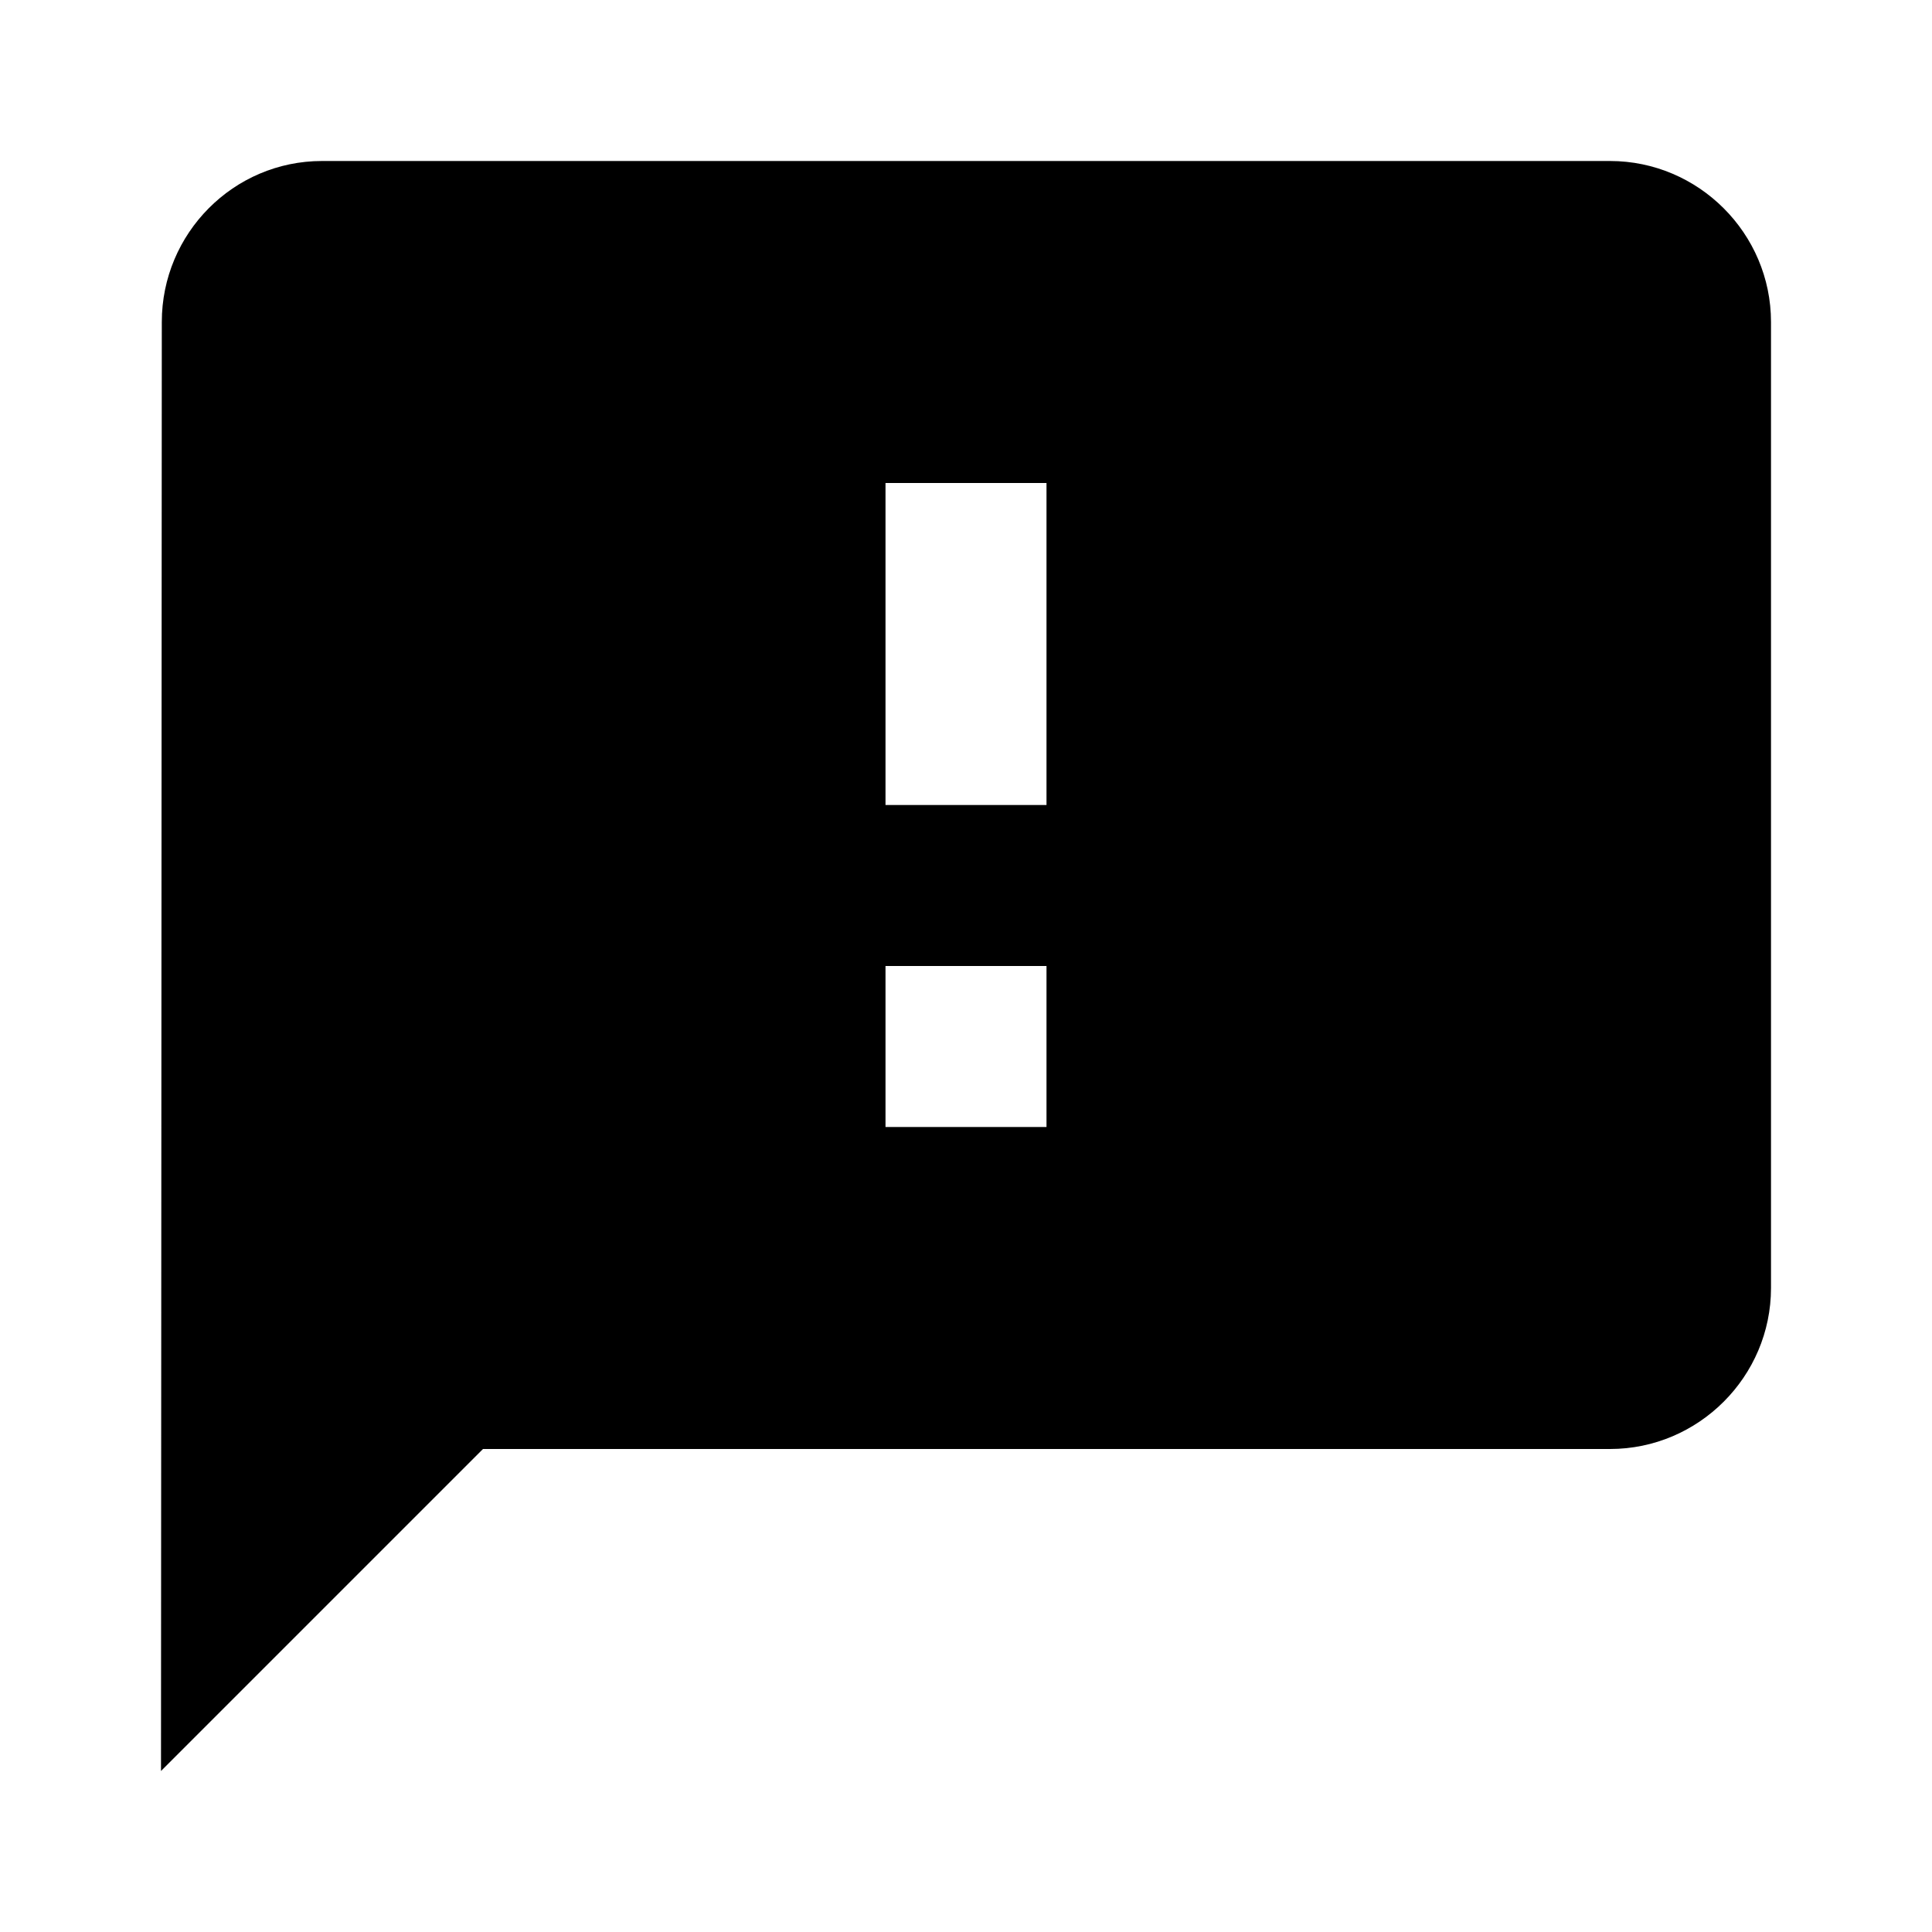
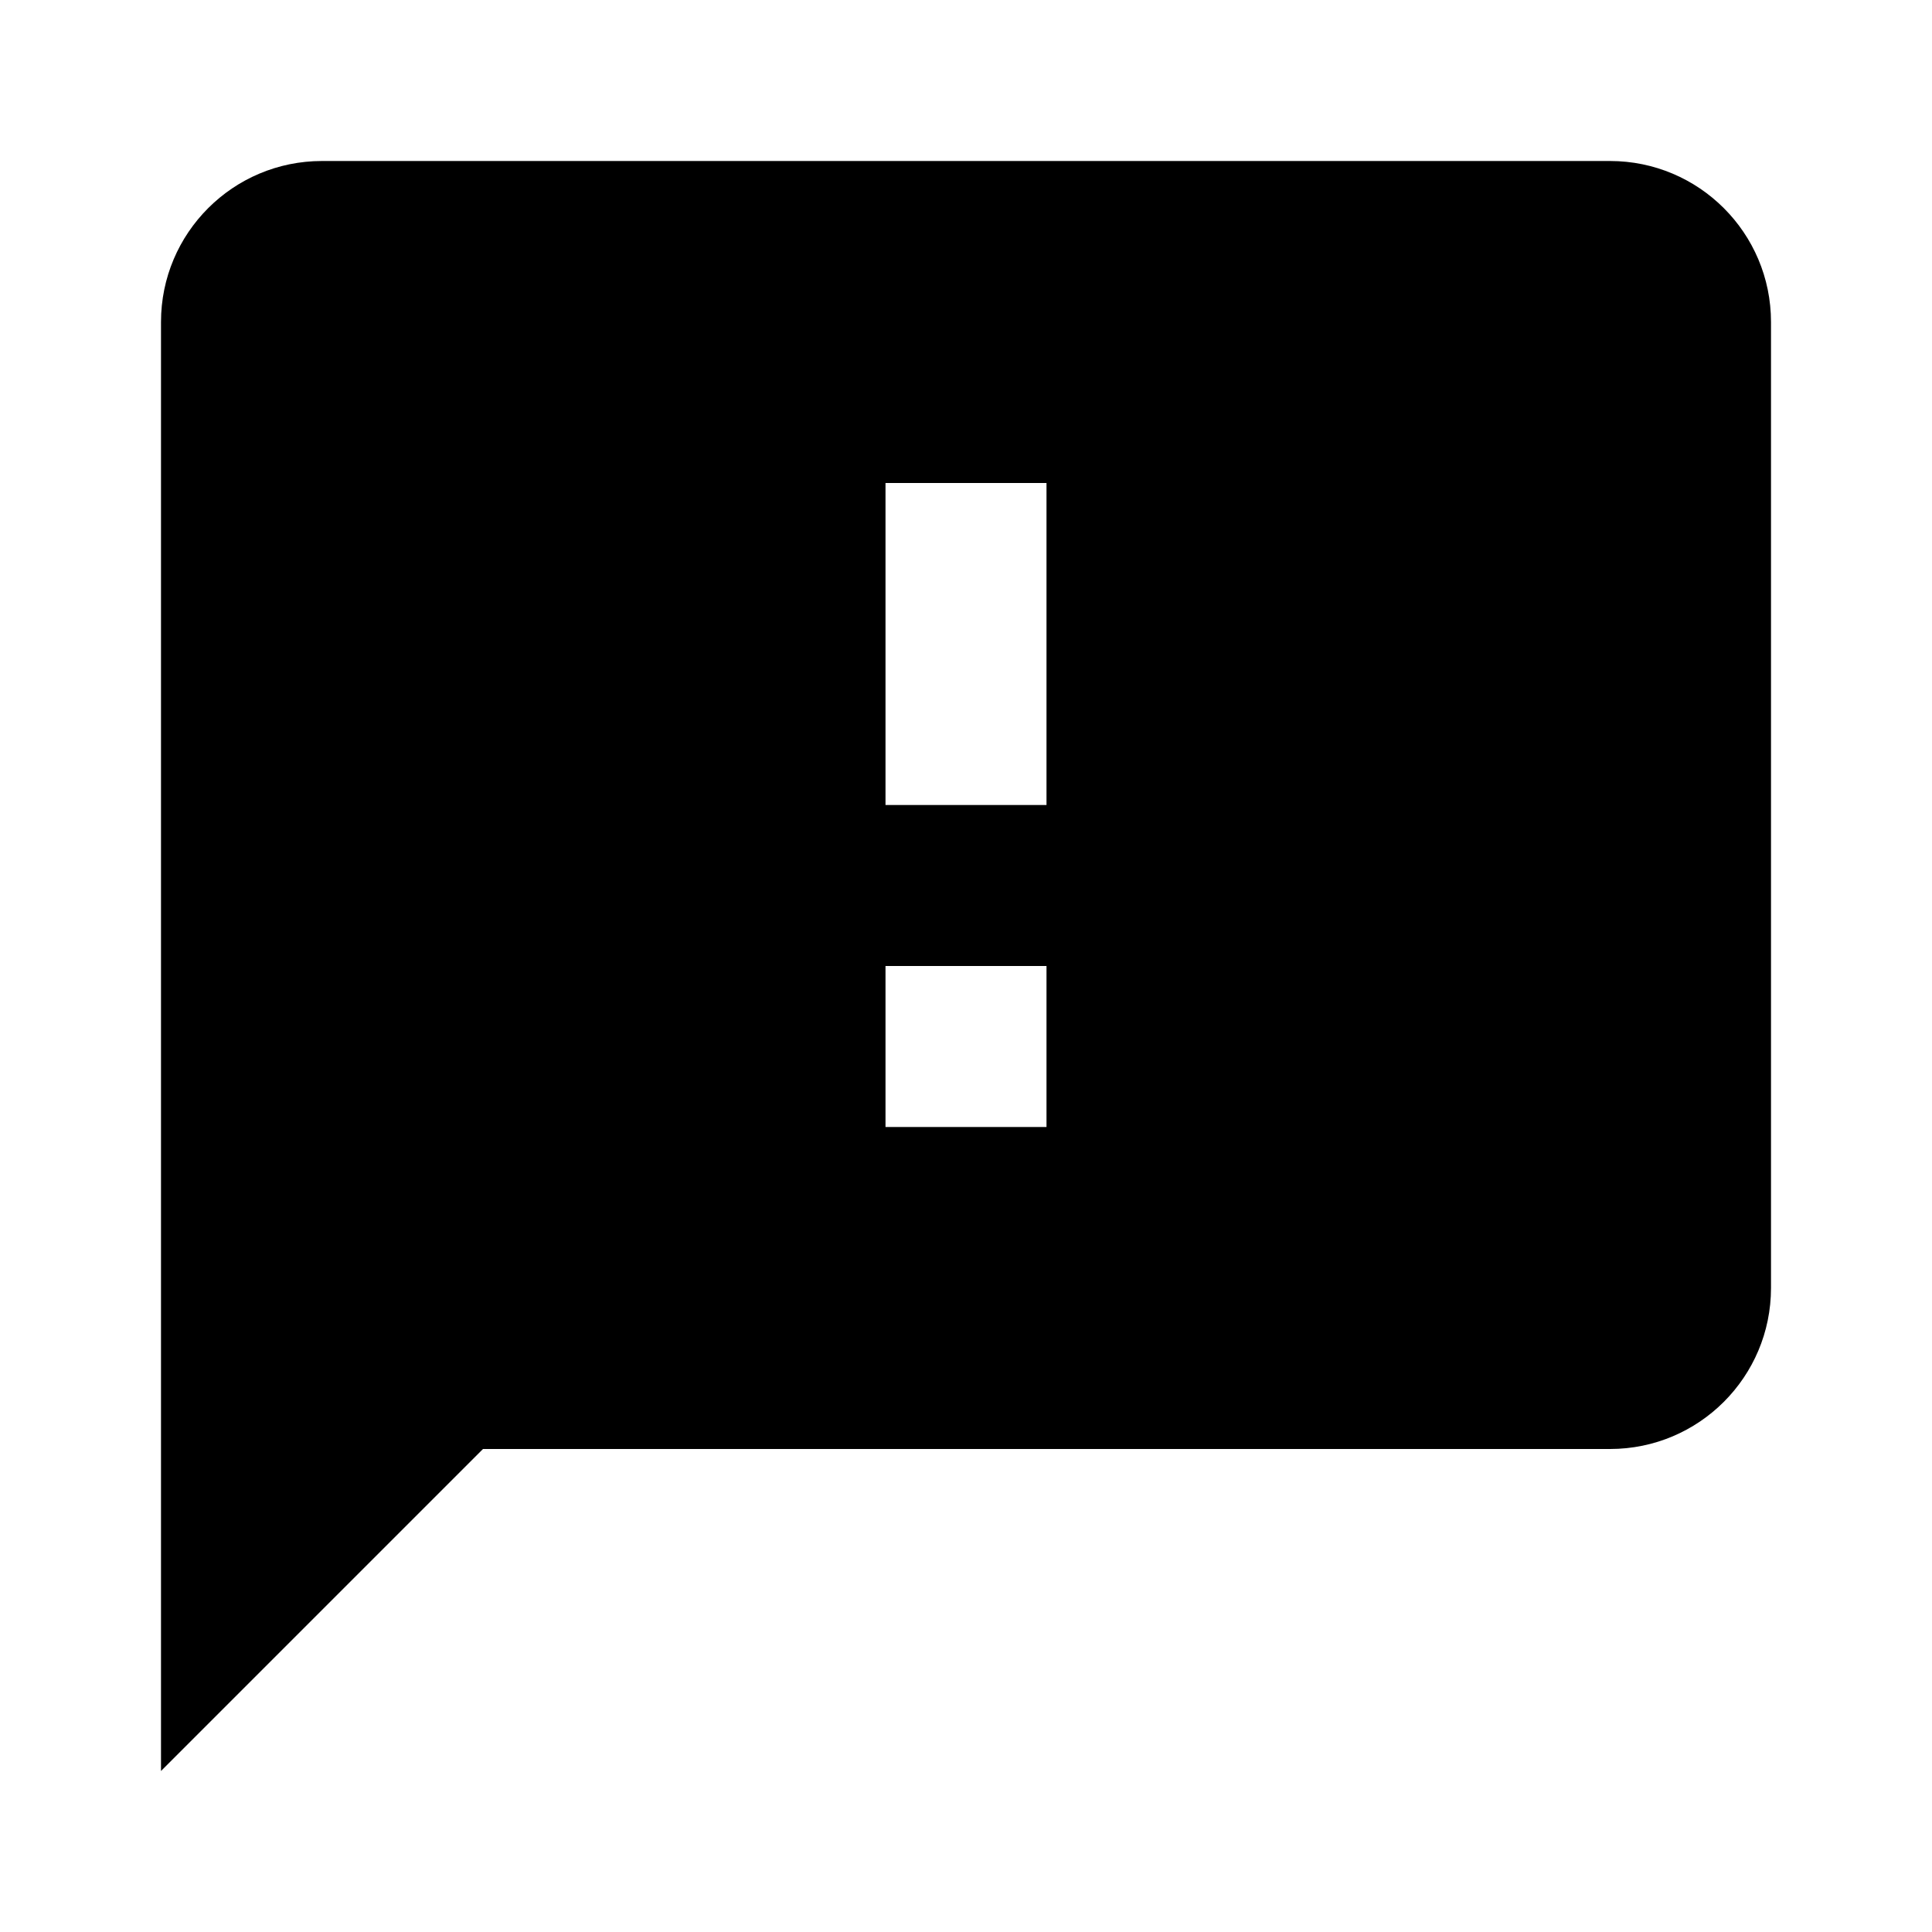
<svg xmlns="http://www.w3.org/2000/svg" viewBox="0 0 24 24">
-   <path d="M0 0h24v24H0z" fill="none" />
-   <path d="M20 2H4c-1.1 0-1.99.9-1.99 2L2 22l4-4h14c1.1 0 2-.9 2-2V4c0-1.1-.9-2-2-2zm-7 12h-2v-2h2v2zm0-4h-2V6h2v4z" />
+   <path fill="none" d="M0 0h24v24H0z" />
+   <path d="M20 2H4a2 2 0 0 0-2 2v18l4-4h14a2 2 0 0 0 2-2V4a2 2 0 0 0-2-2zm-7 12h-2v-2h2v2zm0-4h-2V6h2v4z" />
</svg>
